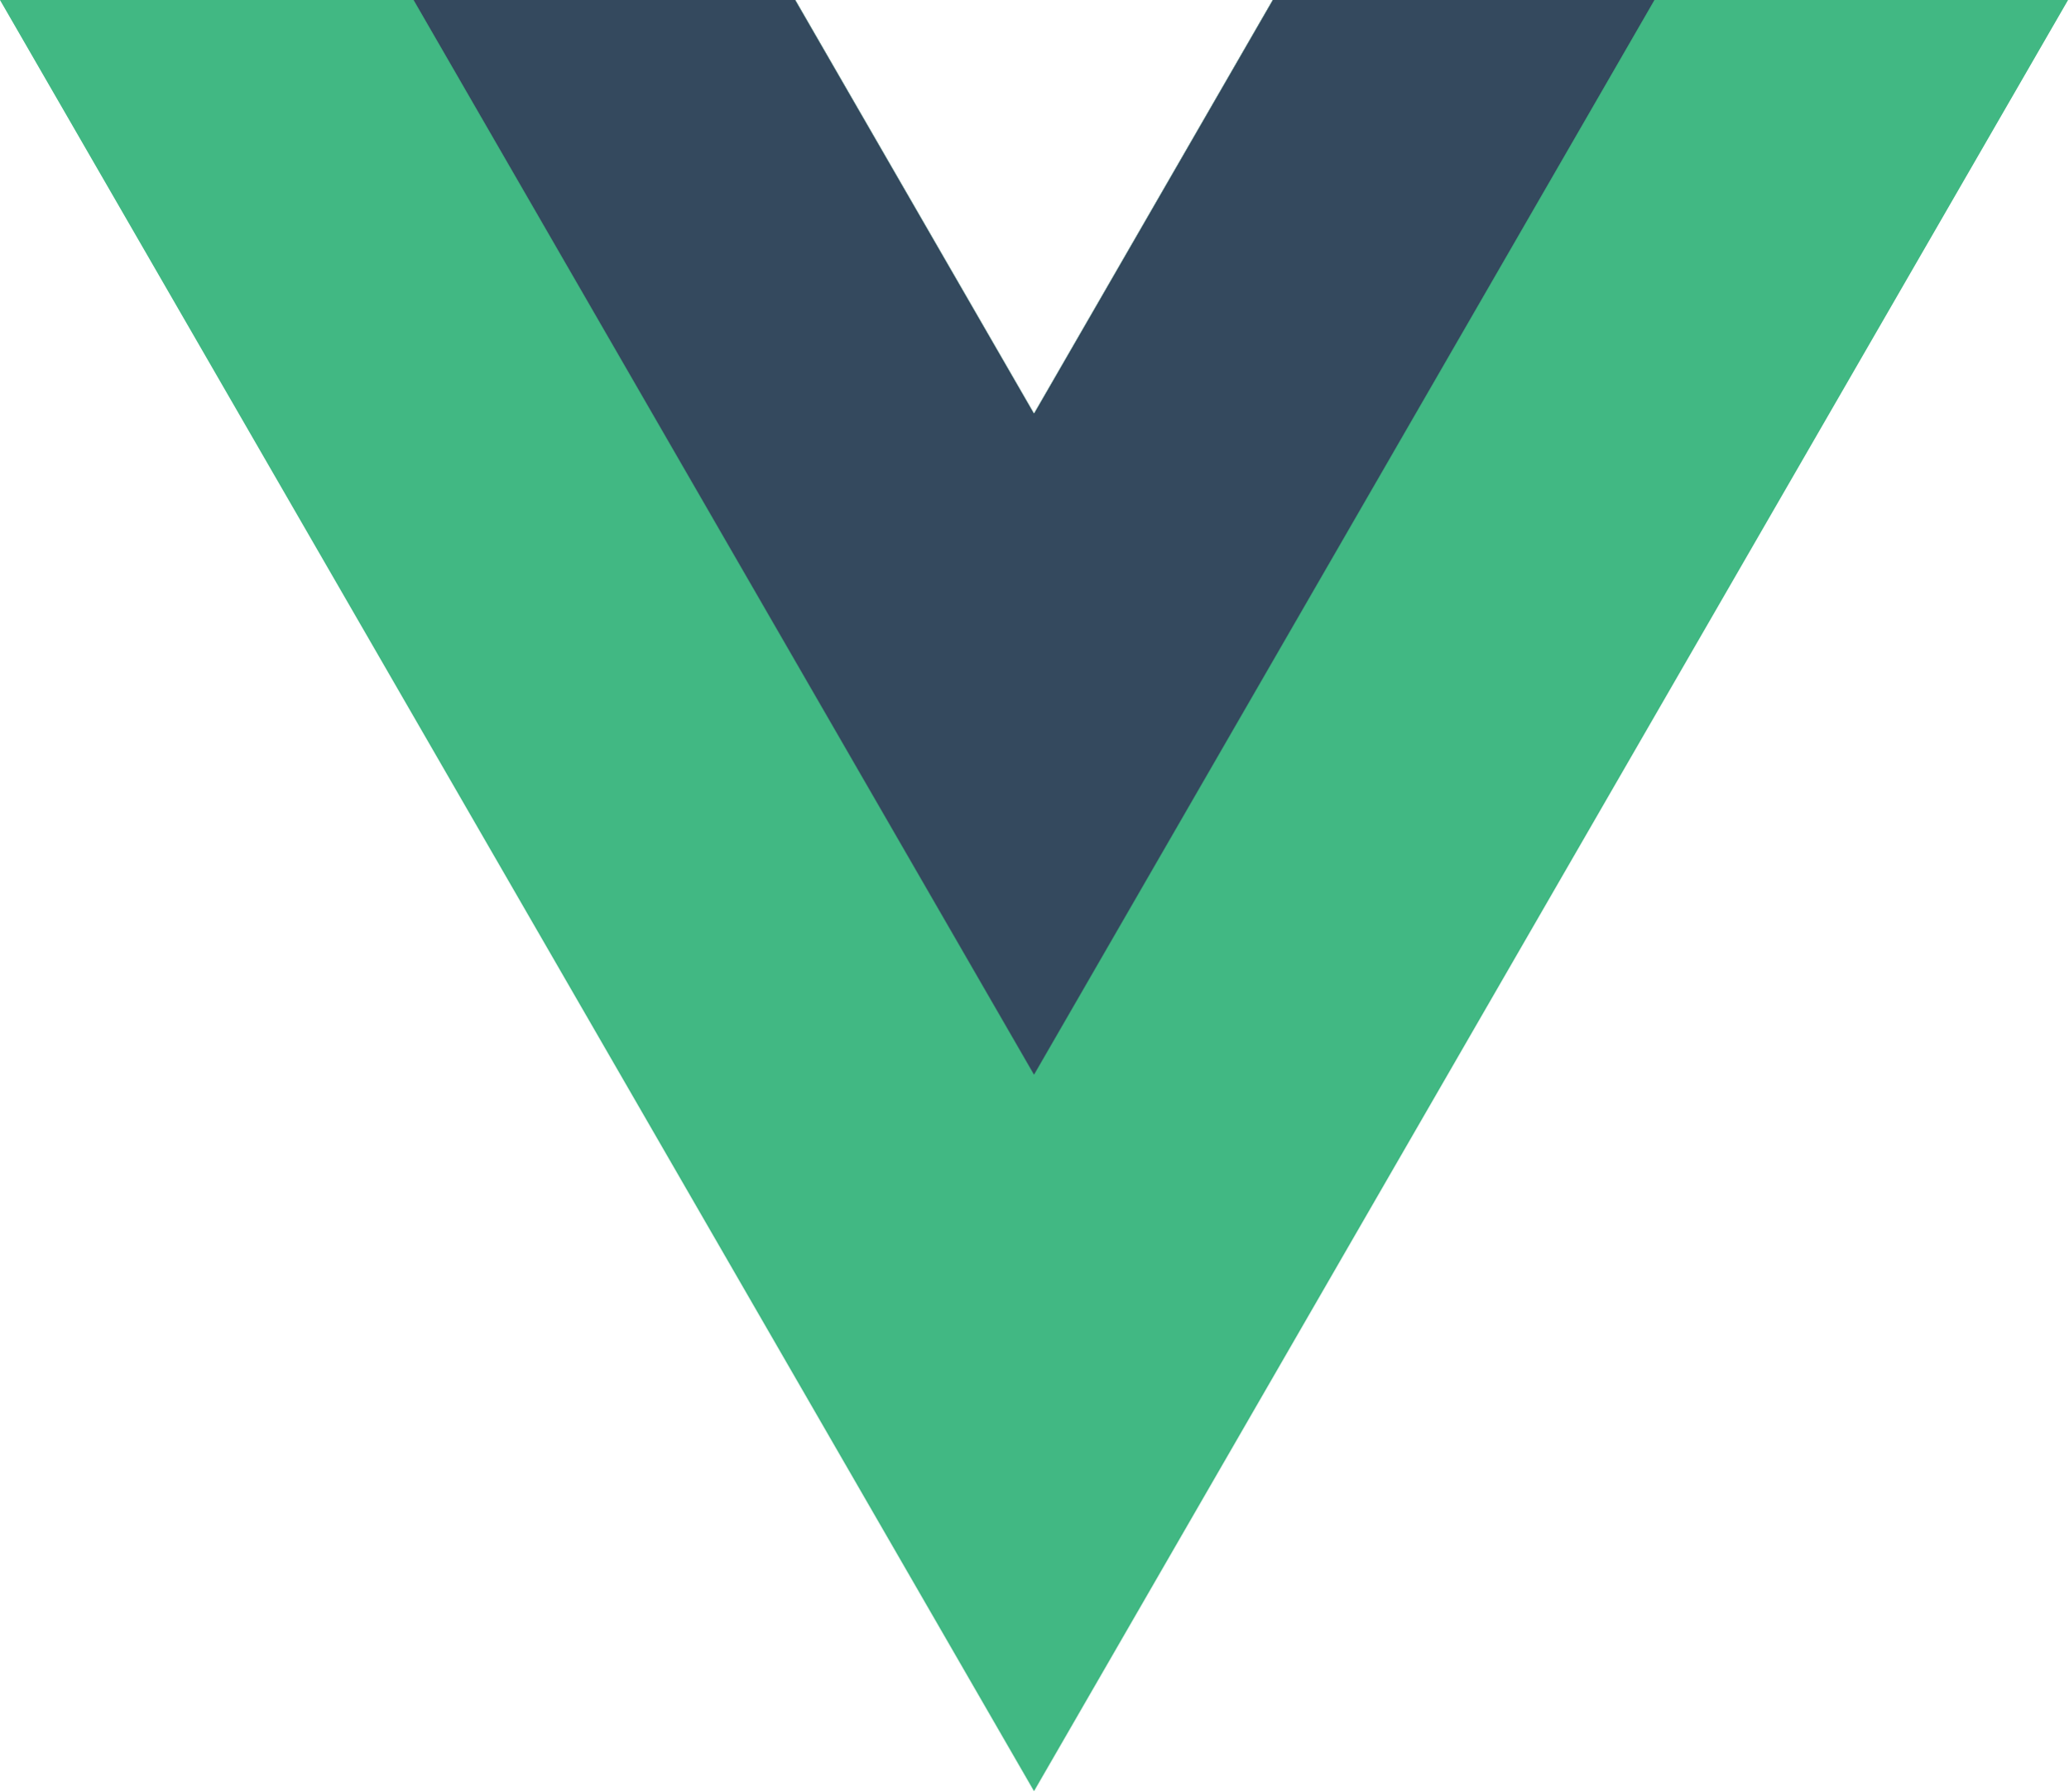
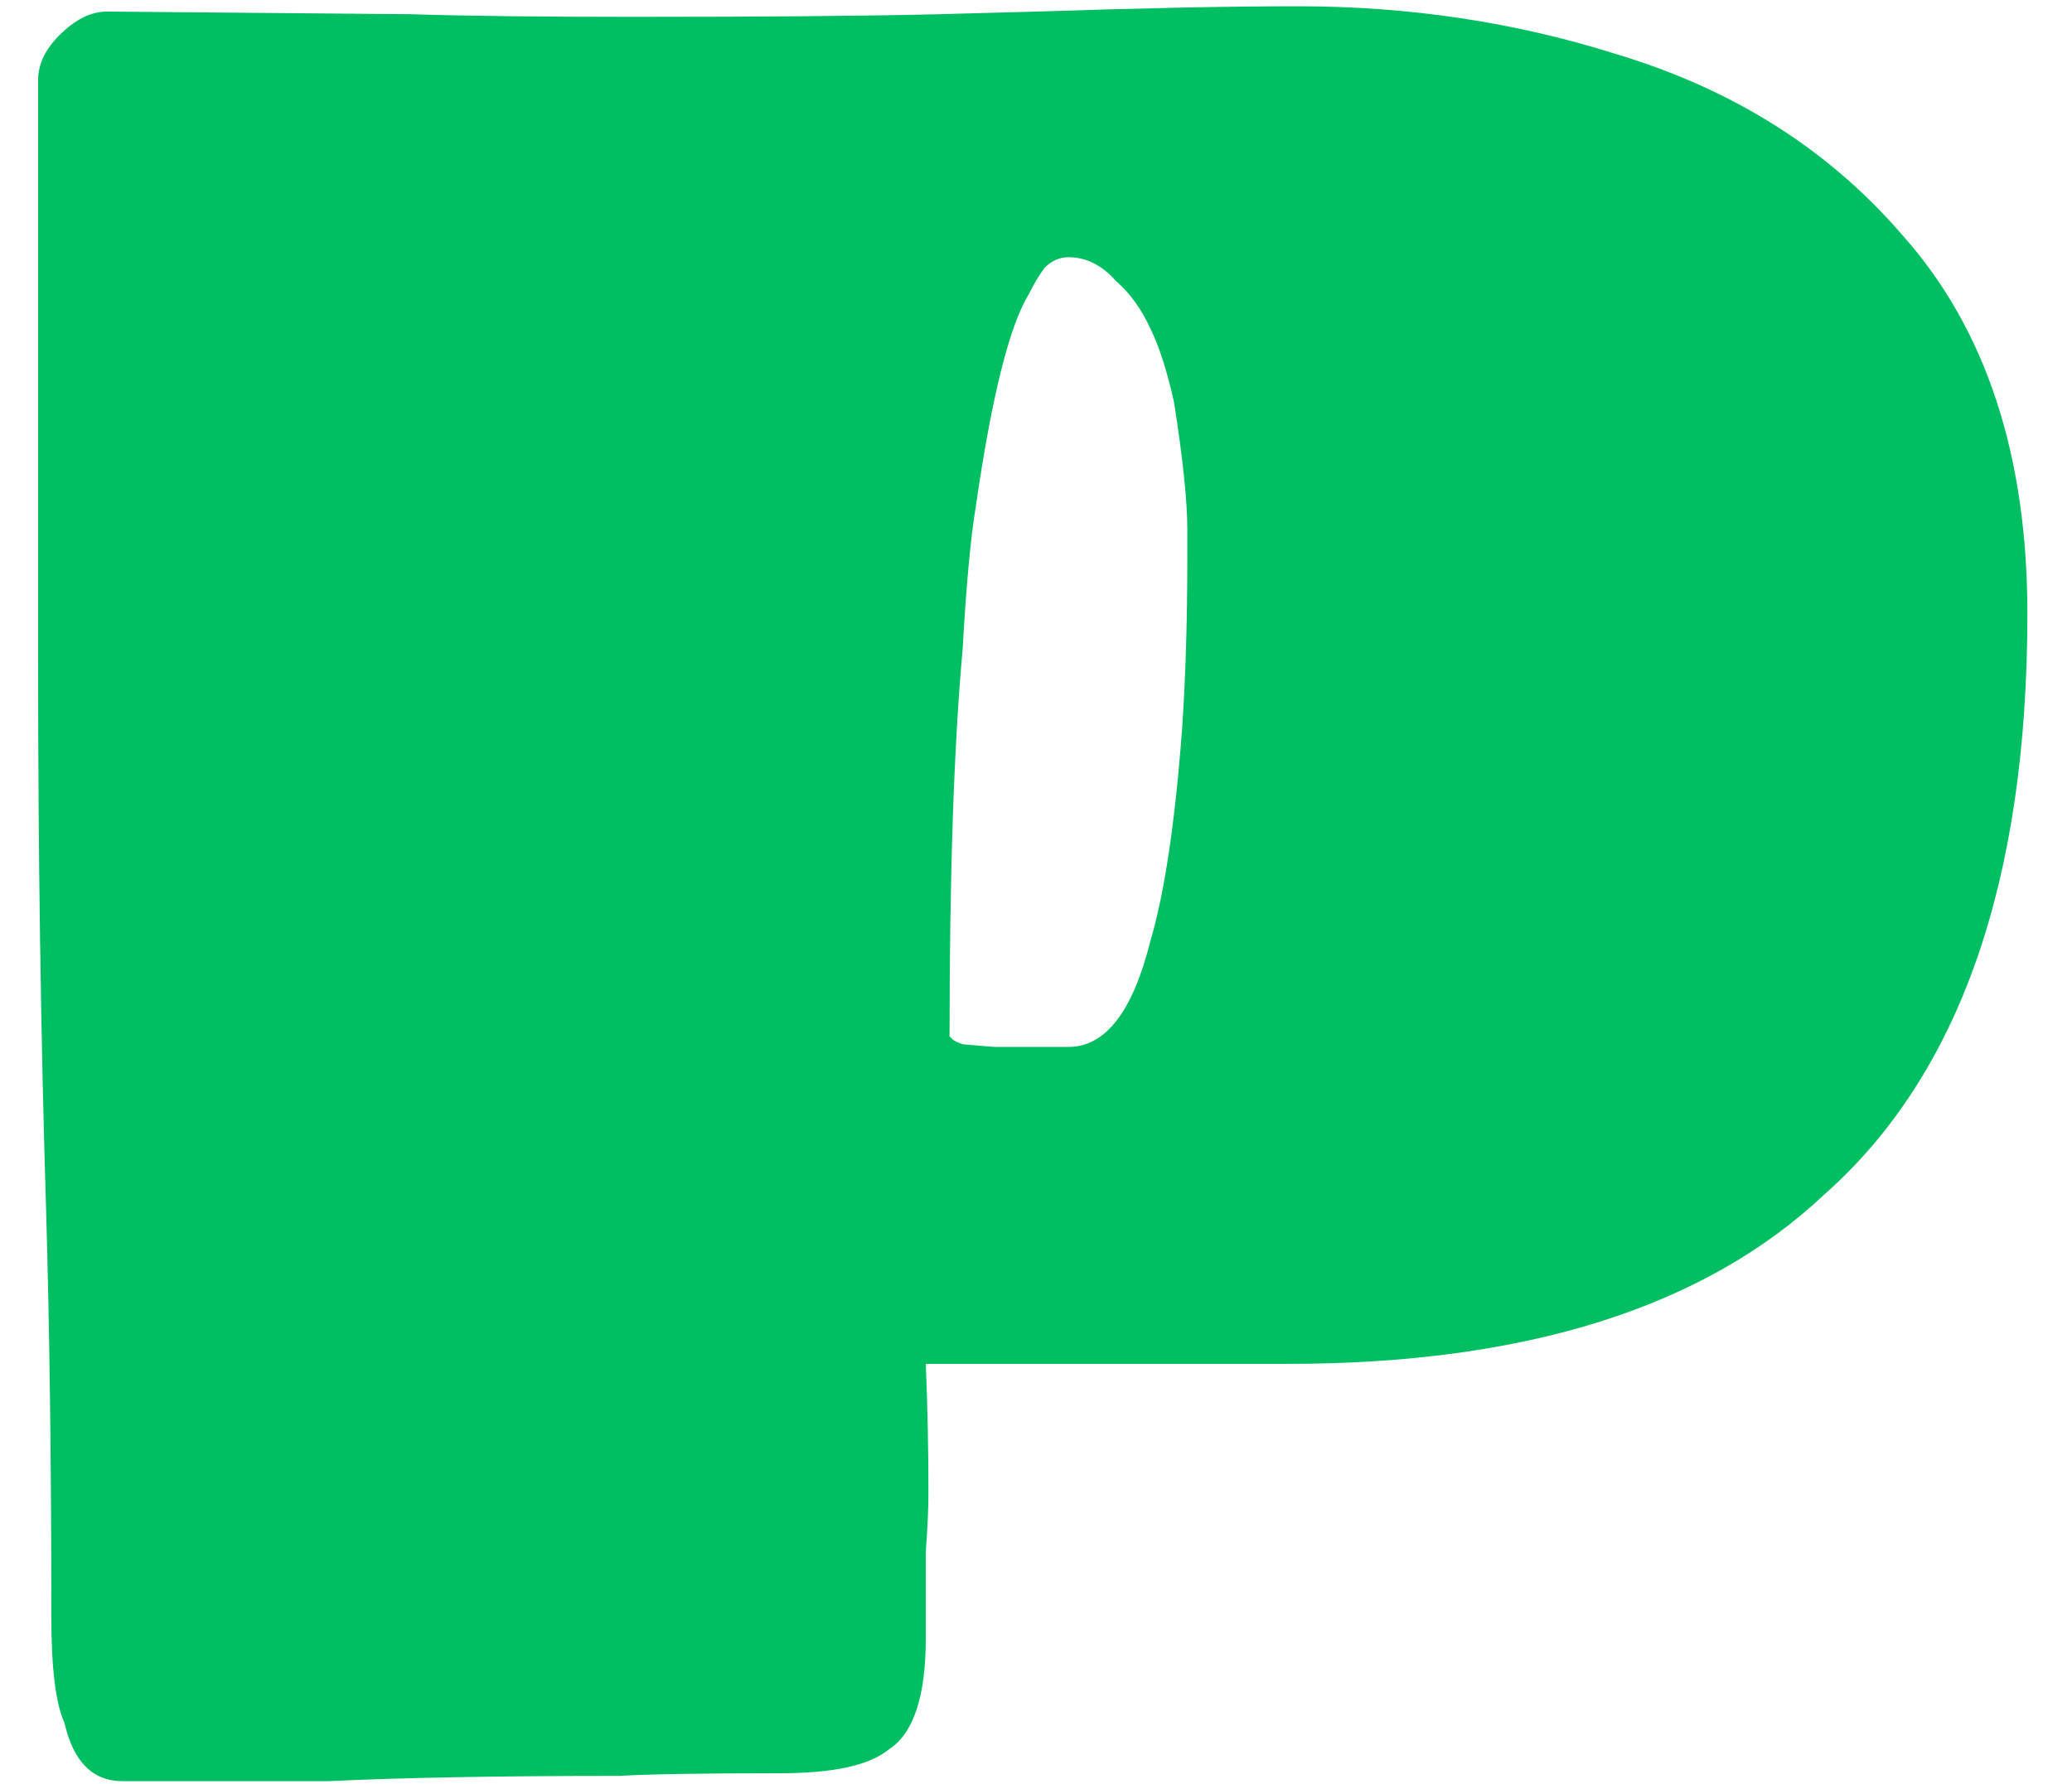
- <svg xmlns="http://www.w3.org/2000/svg" viewBox="0 0 261.76 226.69">
-   <path d="M161.096.001l-30.225 52.351L100.647.001H-.005l130.877 226.688L261.749.001z" fill="#41b883" />
-   <path d="M161.096.001l-30.225 52.351L100.647.001H52.346l78.526 136.01L209.398.001z" fill="#34495e" />
+ <svg xmlns="http://www.w3.org/2000/svg" width="36" height="31" viewBox="0 0 36 31" fill="none">
+   <path d="M2.131 30.954C1.611 30.954 1.274 30.617 1.121 29.944C0.968 29.608 0.892 28.996 0.892 28.108C0.892 25.446 0.861 23.075 0.8 20.994C0.708 17.995 0.662 14.828 0.662 11.492V1.395C0.662 1.119 0.785 0.859 1.029 0.614C1.305 0.339 1.58 0.201 1.856 0.201L7.134 0.247C8.113 0.278 9.399 0.293 10.99 0.293C13.285 0.293 15.059 0.278 16.314 0.247L18.012 0.201C19.848 0.14 21.363 0.109 22.556 0.109C24.484 0.109 26.32 0.385 28.064 0.935C30.115 1.548 31.782 2.603 33.068 4.103C34.506 5.724 35.225 7.912 35.225 10.666C35.225 15.318 34.047 18.683 31.691 20.764C29.61 22.723 26.504 23.702 22.373 23.702H16.085C16.115 24.406 16.131 25.155 16.131 25.951C16.131 26.226 16.115 26.563 16.085 26.961C16.085 27.328 16.085 27.833 16.085 28.476C16.085 29.485 15.87 30.128 15.442 30.403C15.105 30.679 14.478 30.816 13.56 30.816C12.214 30.816 11.28 30.832 10.76 30.862C8.649 30.862 6.966 30.893 5.711 30.954H2.131ZM18.563 18.194C19.206 18.194 19.68 17.582 19.986 16.358C20.231 15.532 20.415 14.308 20.537 12.686C20.598 11.799 20.629 10.804 20.629 9.702V9.197C20.629 8.708 20.552 7.973 20.399 6.994C20.277 6.444 20.139 6.015 19.986 5.709C19.833 5.372 19.634 5.097 19.389 4.883C19.145 4.607 18.869 4.47 18.563 4.47C18.41 4.47 18.273 4.531 18.15 4.653C18.058 4.776 17.966 4.929 17.875 5.112C17.538 5.663 17.232 6.887 16.957 8.784C16.865 9.335 16.788 10.161 16.727 11.263C16.574 12.946 16.498 15.195 16.498 18.01C16.498 18.01 16.513 18.026 16.544 18.056C16.574 18.087 16.635 18.117 16.727 18.148L17.278 18.194H18.563Z" fill="#00BF63" />
</svg>
